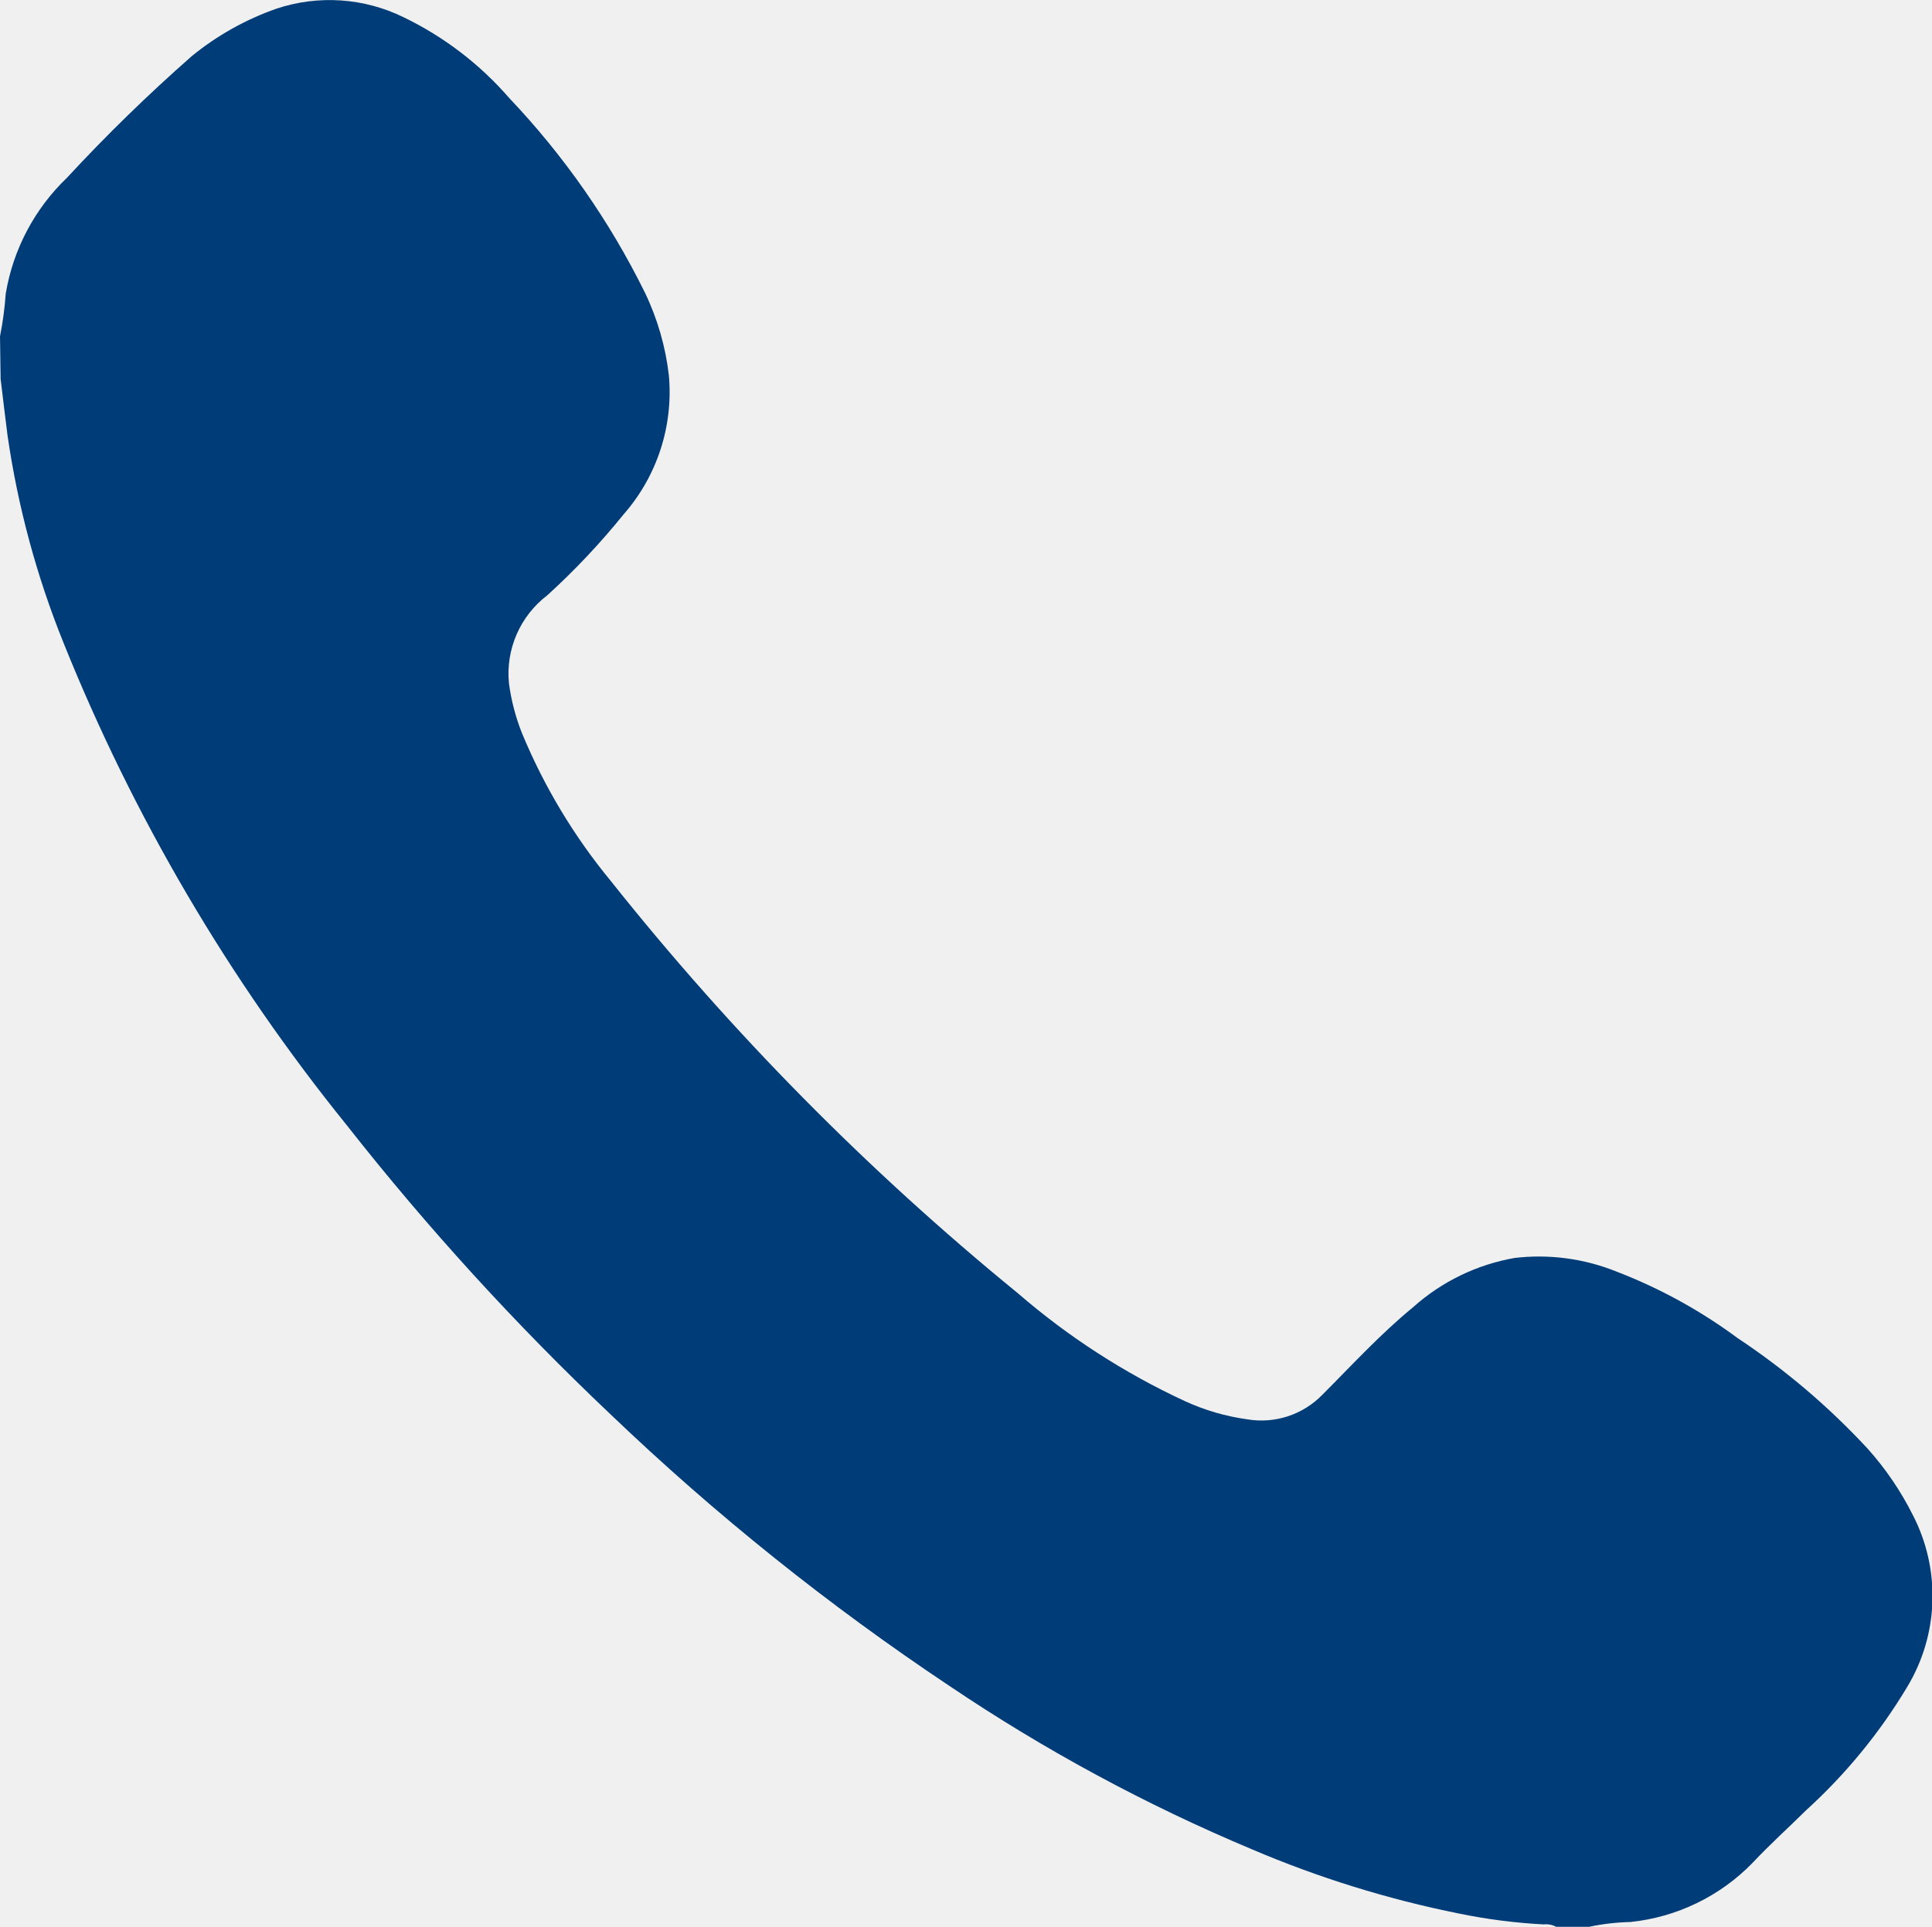
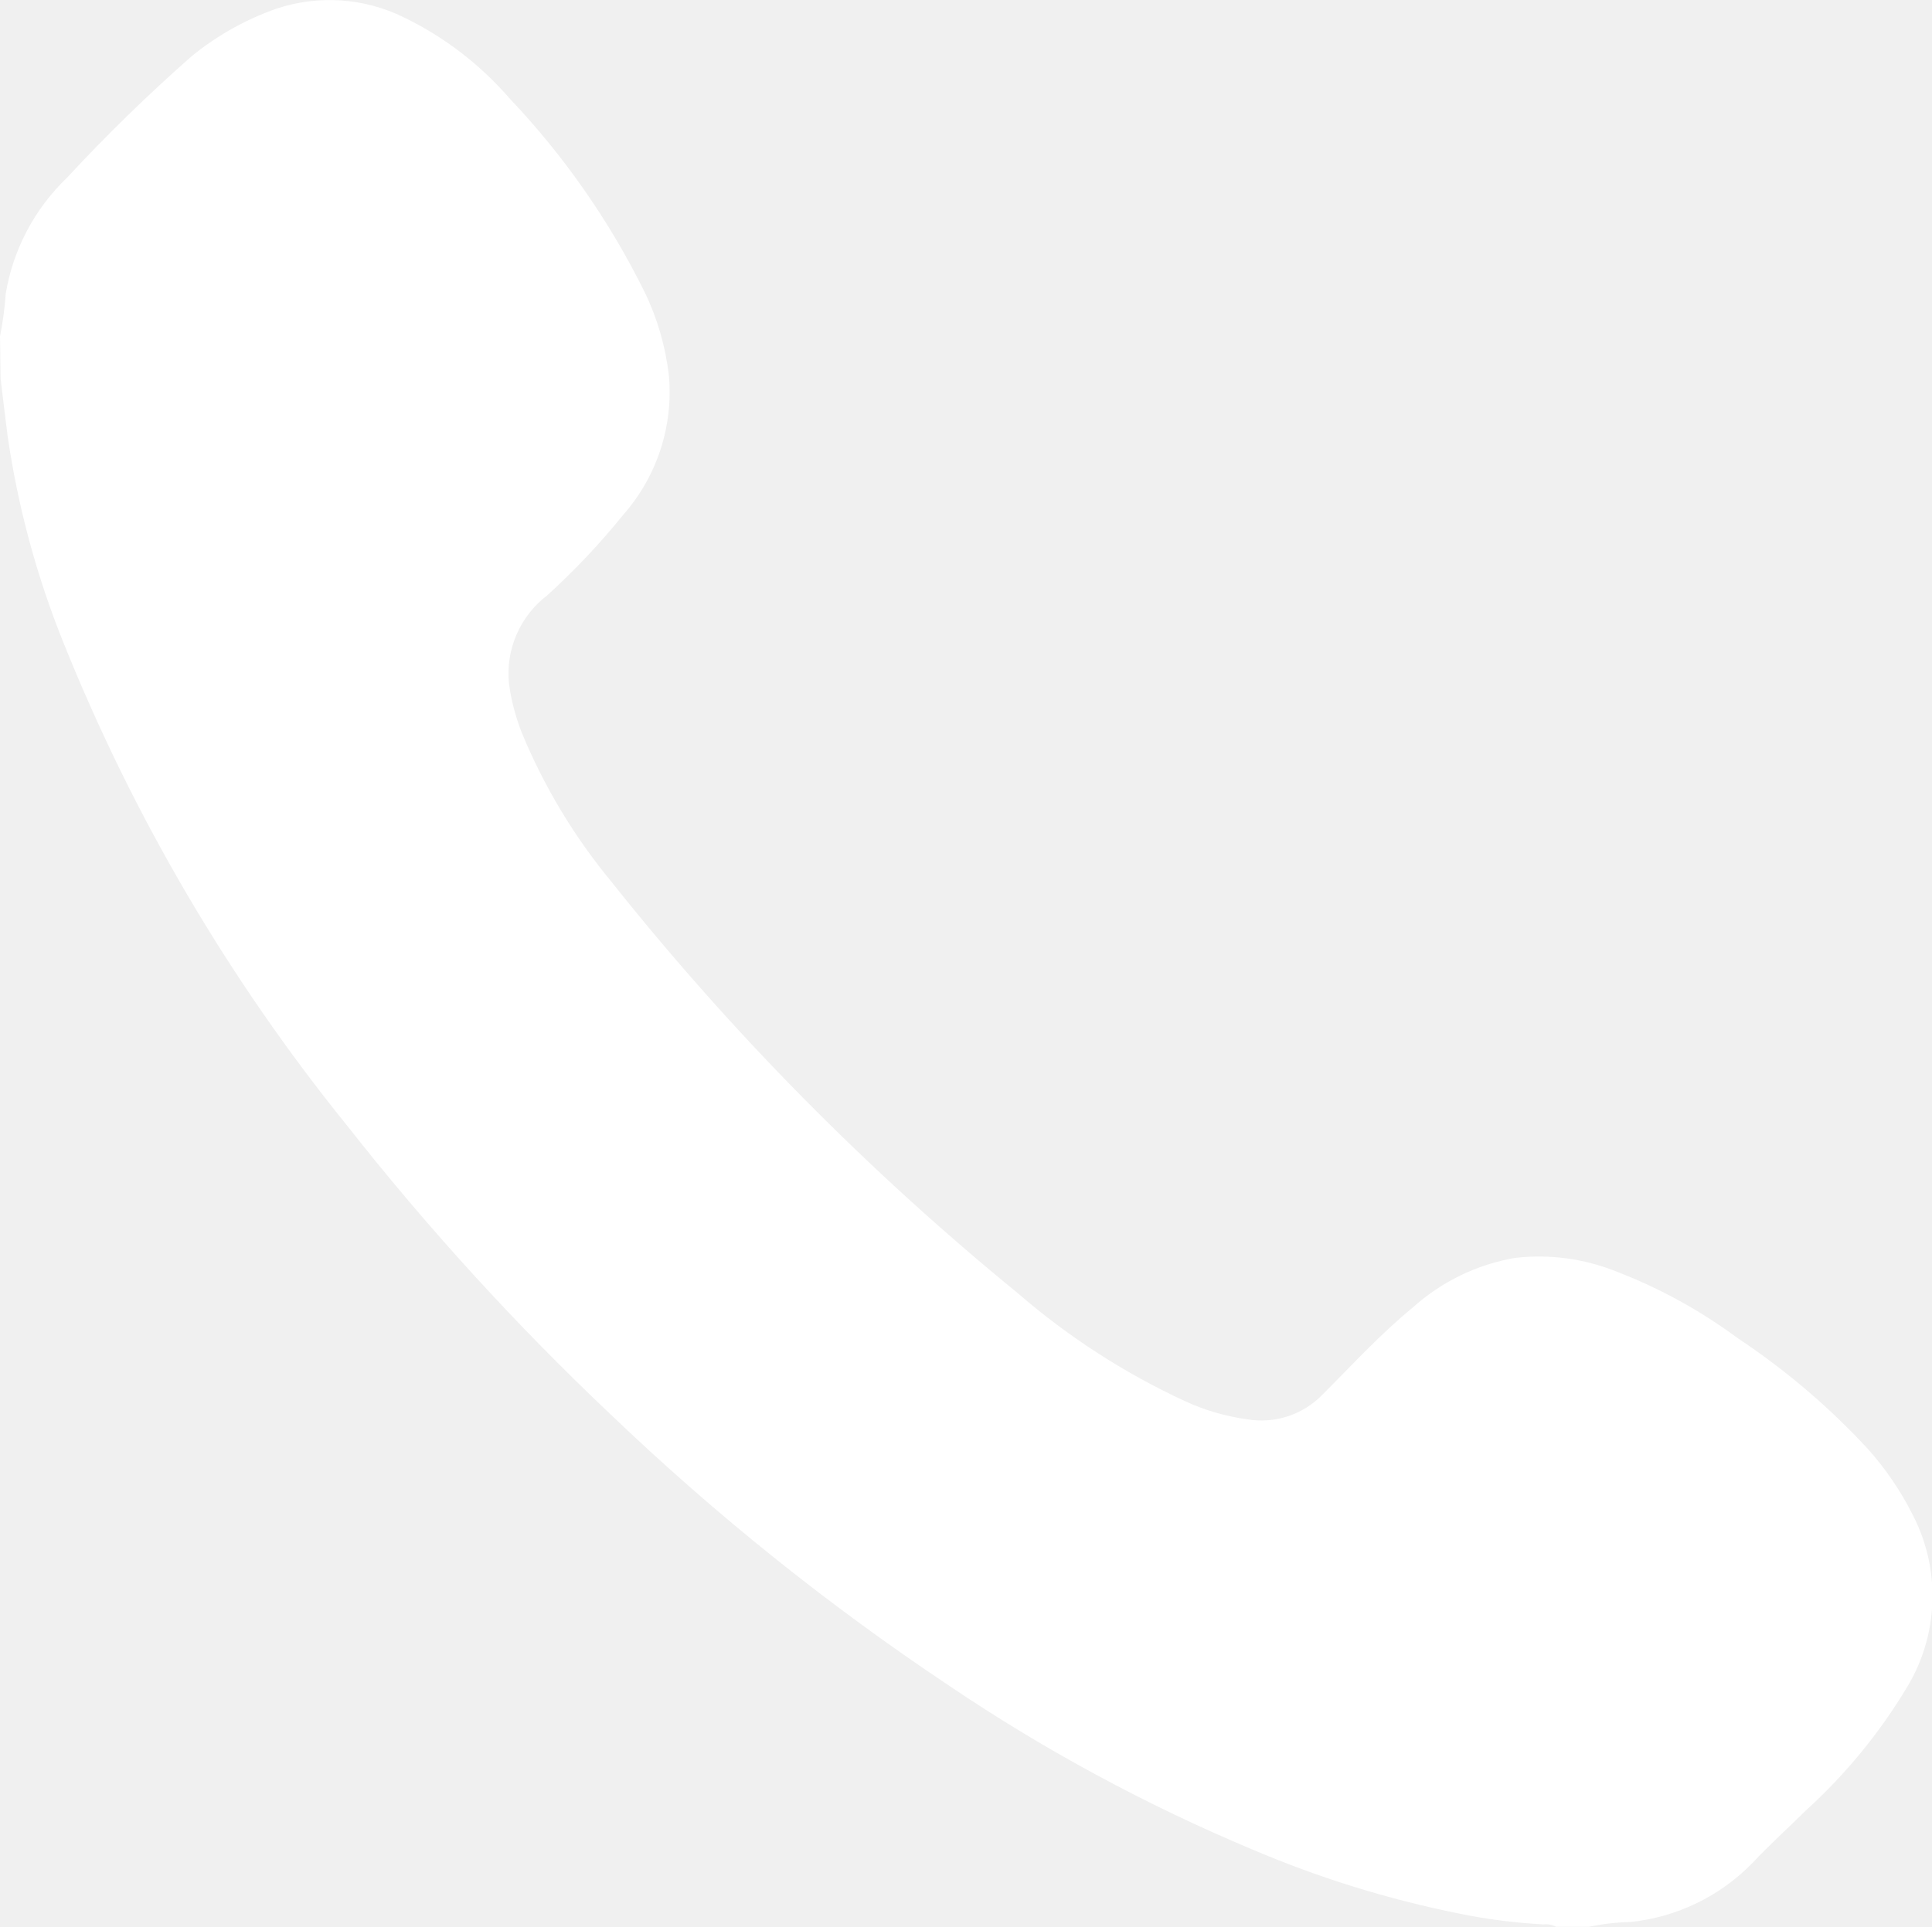
<svg xmlns="http://www.w3.org/2000/svg" width="12.819" height="12.787" viewBox="0 0 12.819 12.787">
-   <path id="Path_209" data-name="Path 209" d="M3403.493,165.306a2.244,2.244,0,0,0,.038-.283,1.378,1.378,0,0,1,.406-.769,11.227,11.227,0,0,1,.829-.808,1.863,1.863,0,0,1,.56-.314,1.115,1.115,0,0,1,.846.057,2.187,2.187,0,0,1,.7.536,5.242,5.242,0,0,1,.9,1.291,1.721,1.721,0,0,1,.159.55,1.23,1.23,0,0,1-.3.921,4.838,4.838,0,0,1-.506.537.653.653,0,0,0-.255.586,1.394,1.394,0,0,0,.086.329,3.869,3.869,0,0,0,.59.982,17.959,17.959,0,0,0,2.7,2.735,4.732,4.732,0,0,0,1.106.715,1.463,1.463,0,0,0,.416.122.564.564,0,0,0,.5-.164c.2-.2.382-.4.6-.579a1.361,1.361,0,0,1,.676-.328,1.378,1.378,0,0,1,.678.092,3.4,3.4,0,0,1,.8.44,4.767,4.767,0,0,1,.863.734,2.01,2.01,0,0,1,.3.441,1.169,1.169,0,0,1-.04,1.144,3.624,3.624,0,0,1-.669.815c-.118.117-.242.228-.355.349a1.32,1.32,0,0,1-.809.392,1.5,1.5,0,0,0-.276.032h-.218a.141.141,0,0,0-.083-.016,3.759,3.759,0,0,1-.561-.072,7.034,7.034,0,0,1-1.376-.427,11.655,11.655,0,0,1-2.006-1.084,16.435,16.435,0,0,1-2.246-1.8,17.748,17.748,0,0,1-1.754-1.923,12.513,12.513,0,0,1-1.878-3.2,5.957,5.957,0,0,1-.371-1.375c-.016-.125-.031-.251-.046-.376Z" transform="translate(-3403.493 -163.074)" fill="#003c77" />
+   <path id="Path_209" data-name="Path 209" d="M3403.493,165.306a2.244,2.244,0,0,0,.038-.283,1.378,1.378,0,0,1,.406-.769,11.227,11.227,0,0,1,.829-.808,1.863,1.863,0,0,1,.56-.314,1.115,1.115,0,0,1,.846.057,2.187,2.187,0,0,1,.7.536,5.242,5.242,0,0,1,.9,1.291,1.721,1.721,0,0,1,.159.55,1.23,1.23,0,0,1-.3.921,4.838,4.838,0,0,1-.506.537.653.653,0,0,0-.255.586,1.394,1.394,0,0,0,.086.329,3.869,3.869,0,0,0,.59.982,17.959,17.959,0,0,0,2.7,2.735,4.732,4.732,0,0,0,1.106.715,1.463,1.463,0,0,0,.416.122.564.564,0,0,0,.5-.164c.2-.2.382-.4.6-.579a1.361,1.361,0,0,1,.676-.328,1.378,1.378,0,0,1,.678.092,3.4,3.4,0,0,1,.8.44,4.767,4.767,0,0,1,.863.734,2.01,2.01,0,0,1,.3.441,1.169,1.169,0,0,1-.04,1.144,3.624,3.624,0,0,1-.669.815c-.118.117-.242.228-.355.349a1.32,1.32,0,0,1-.809.392,1.5,1.5,0,0,0-.276.032h-.218a.141.141,0,0,0-.083-.016,3.759,3.759,0,0,1-.561-.072,7.034,7.034,0,0,1-1.376-.427,11.655,11.655,0,0,1-2.006-1.084,16.435,16.435,0,0,1-2.246-1.8,17.748,17.748,0,0,1-1.754-1.923,12.513,12.513,0,0,1-1.878-3.2,5.957,5.957,0,0,1-.371-1.375c-.016-.125-.031-.251-.046-.376Z" transform="translate(-3403.493 -163.074)" fill="#FFFFFF" />
</svg>
